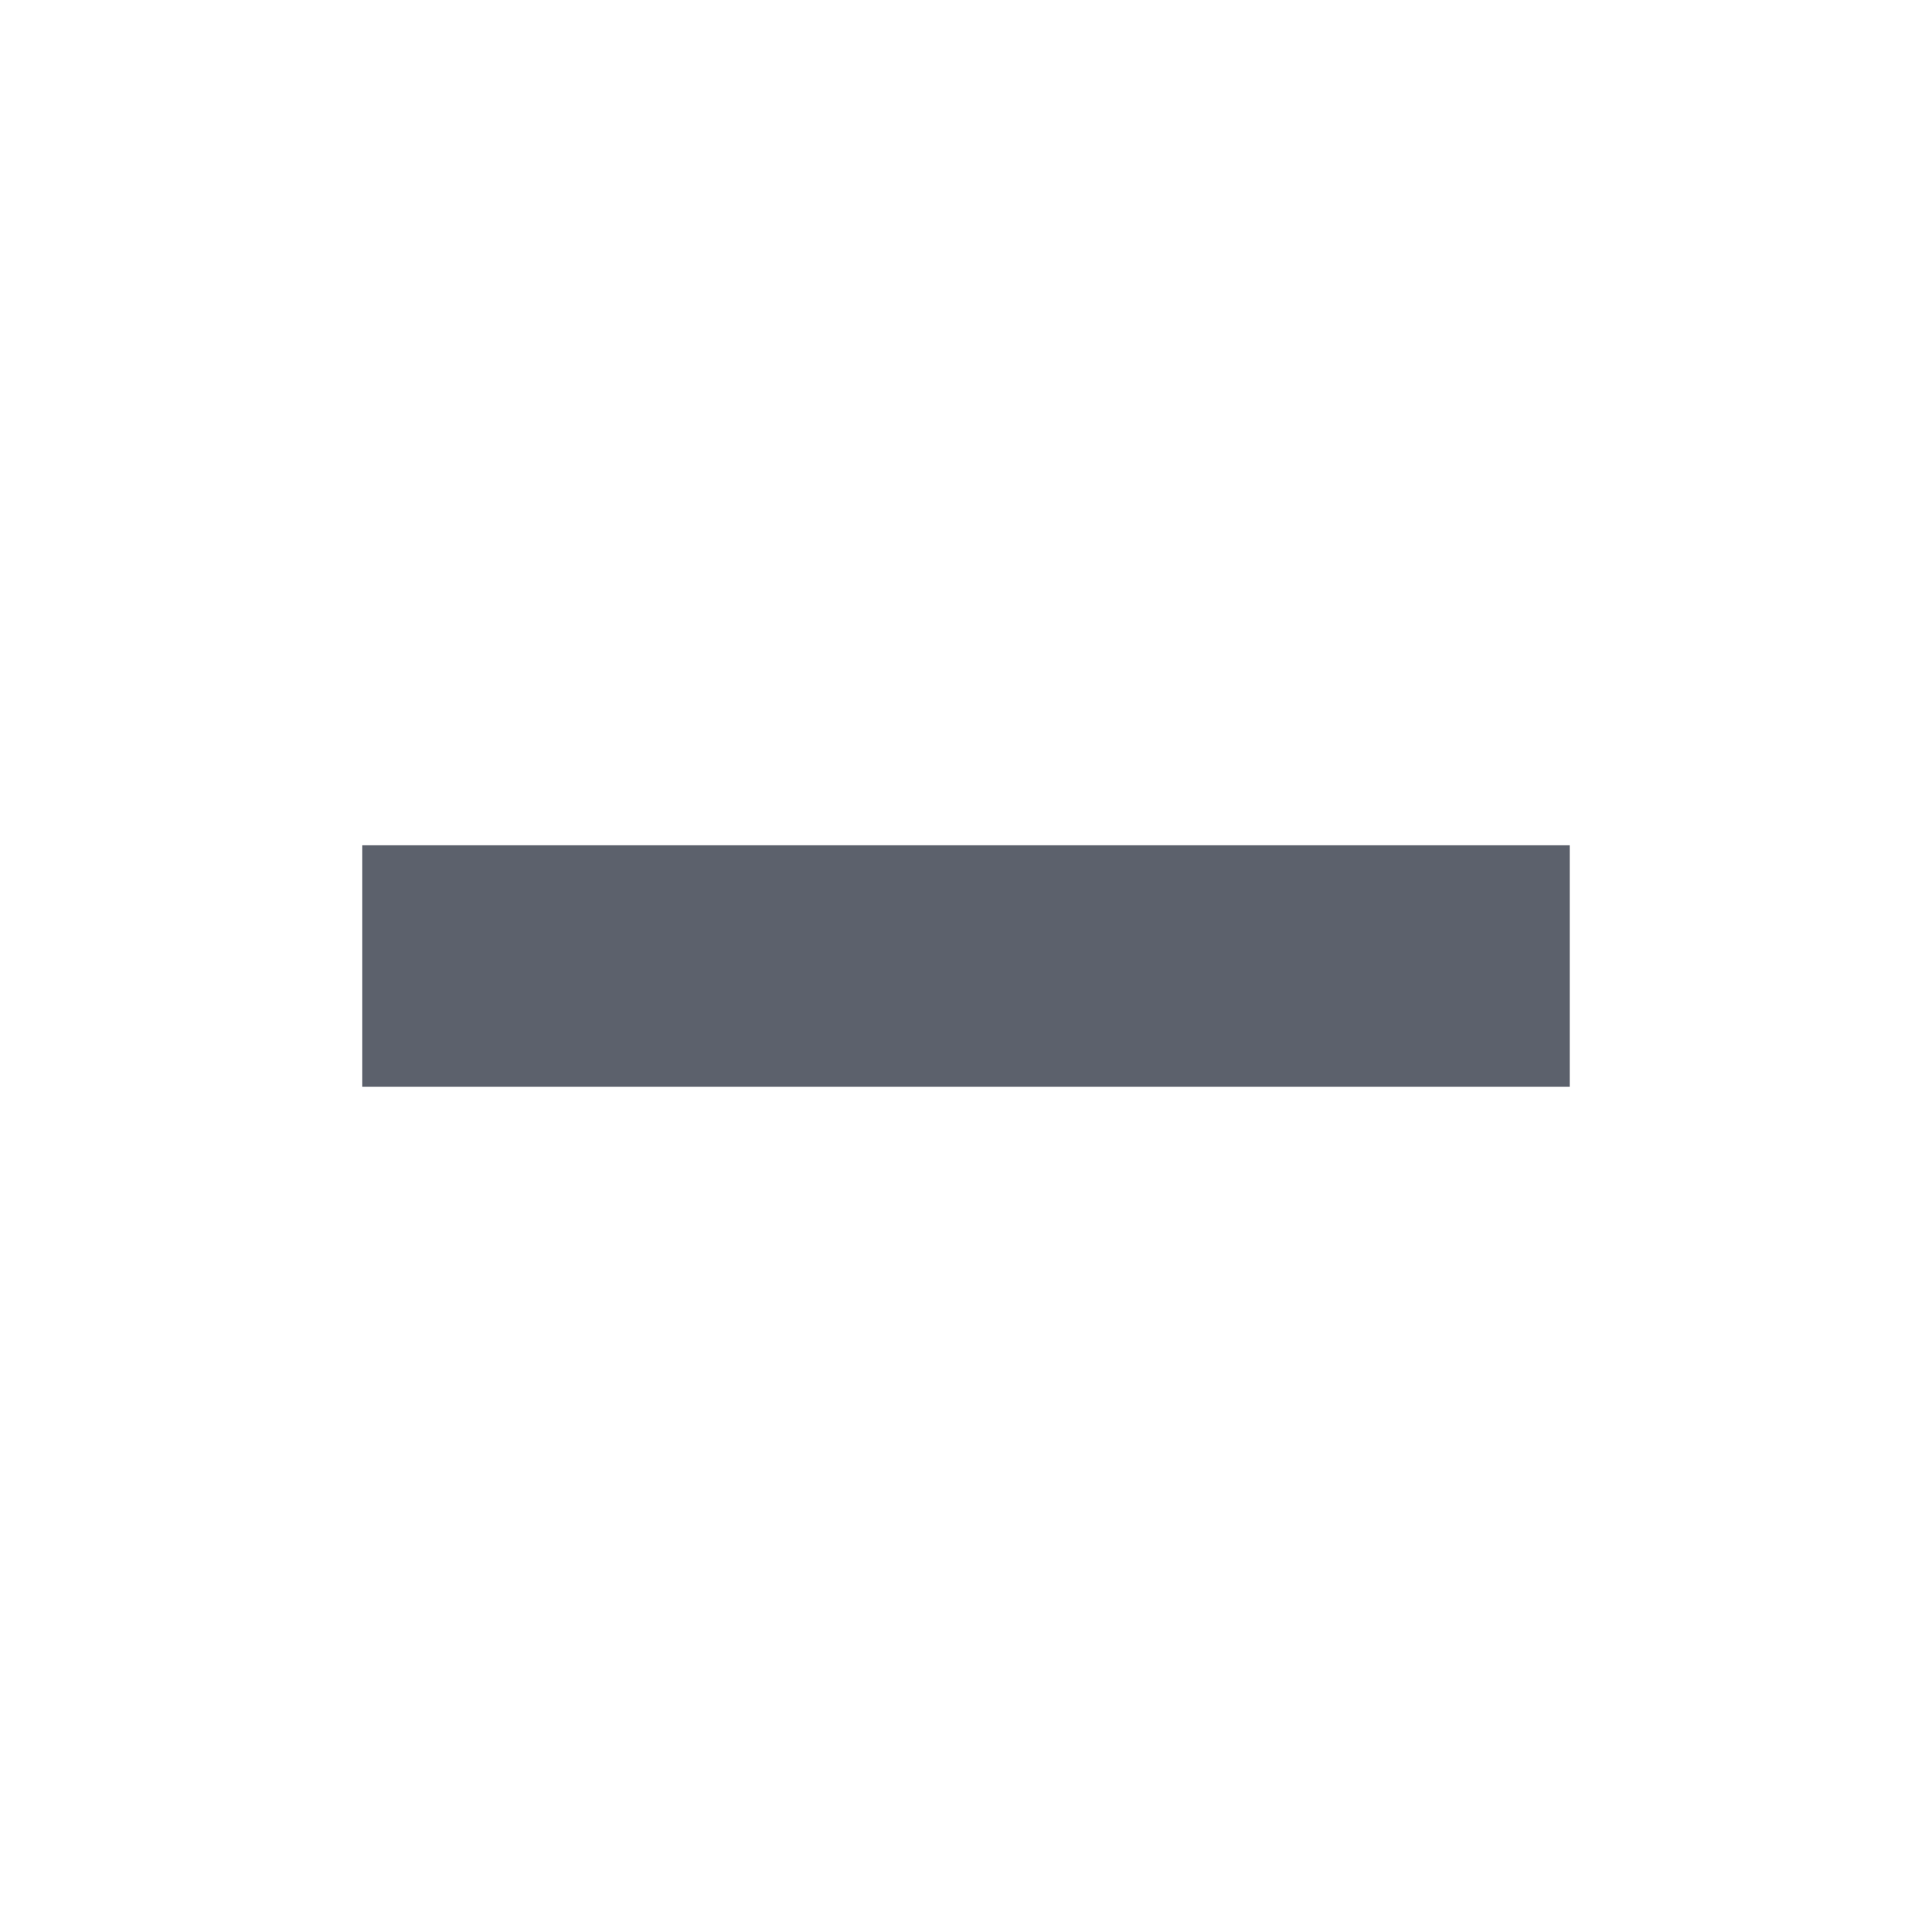
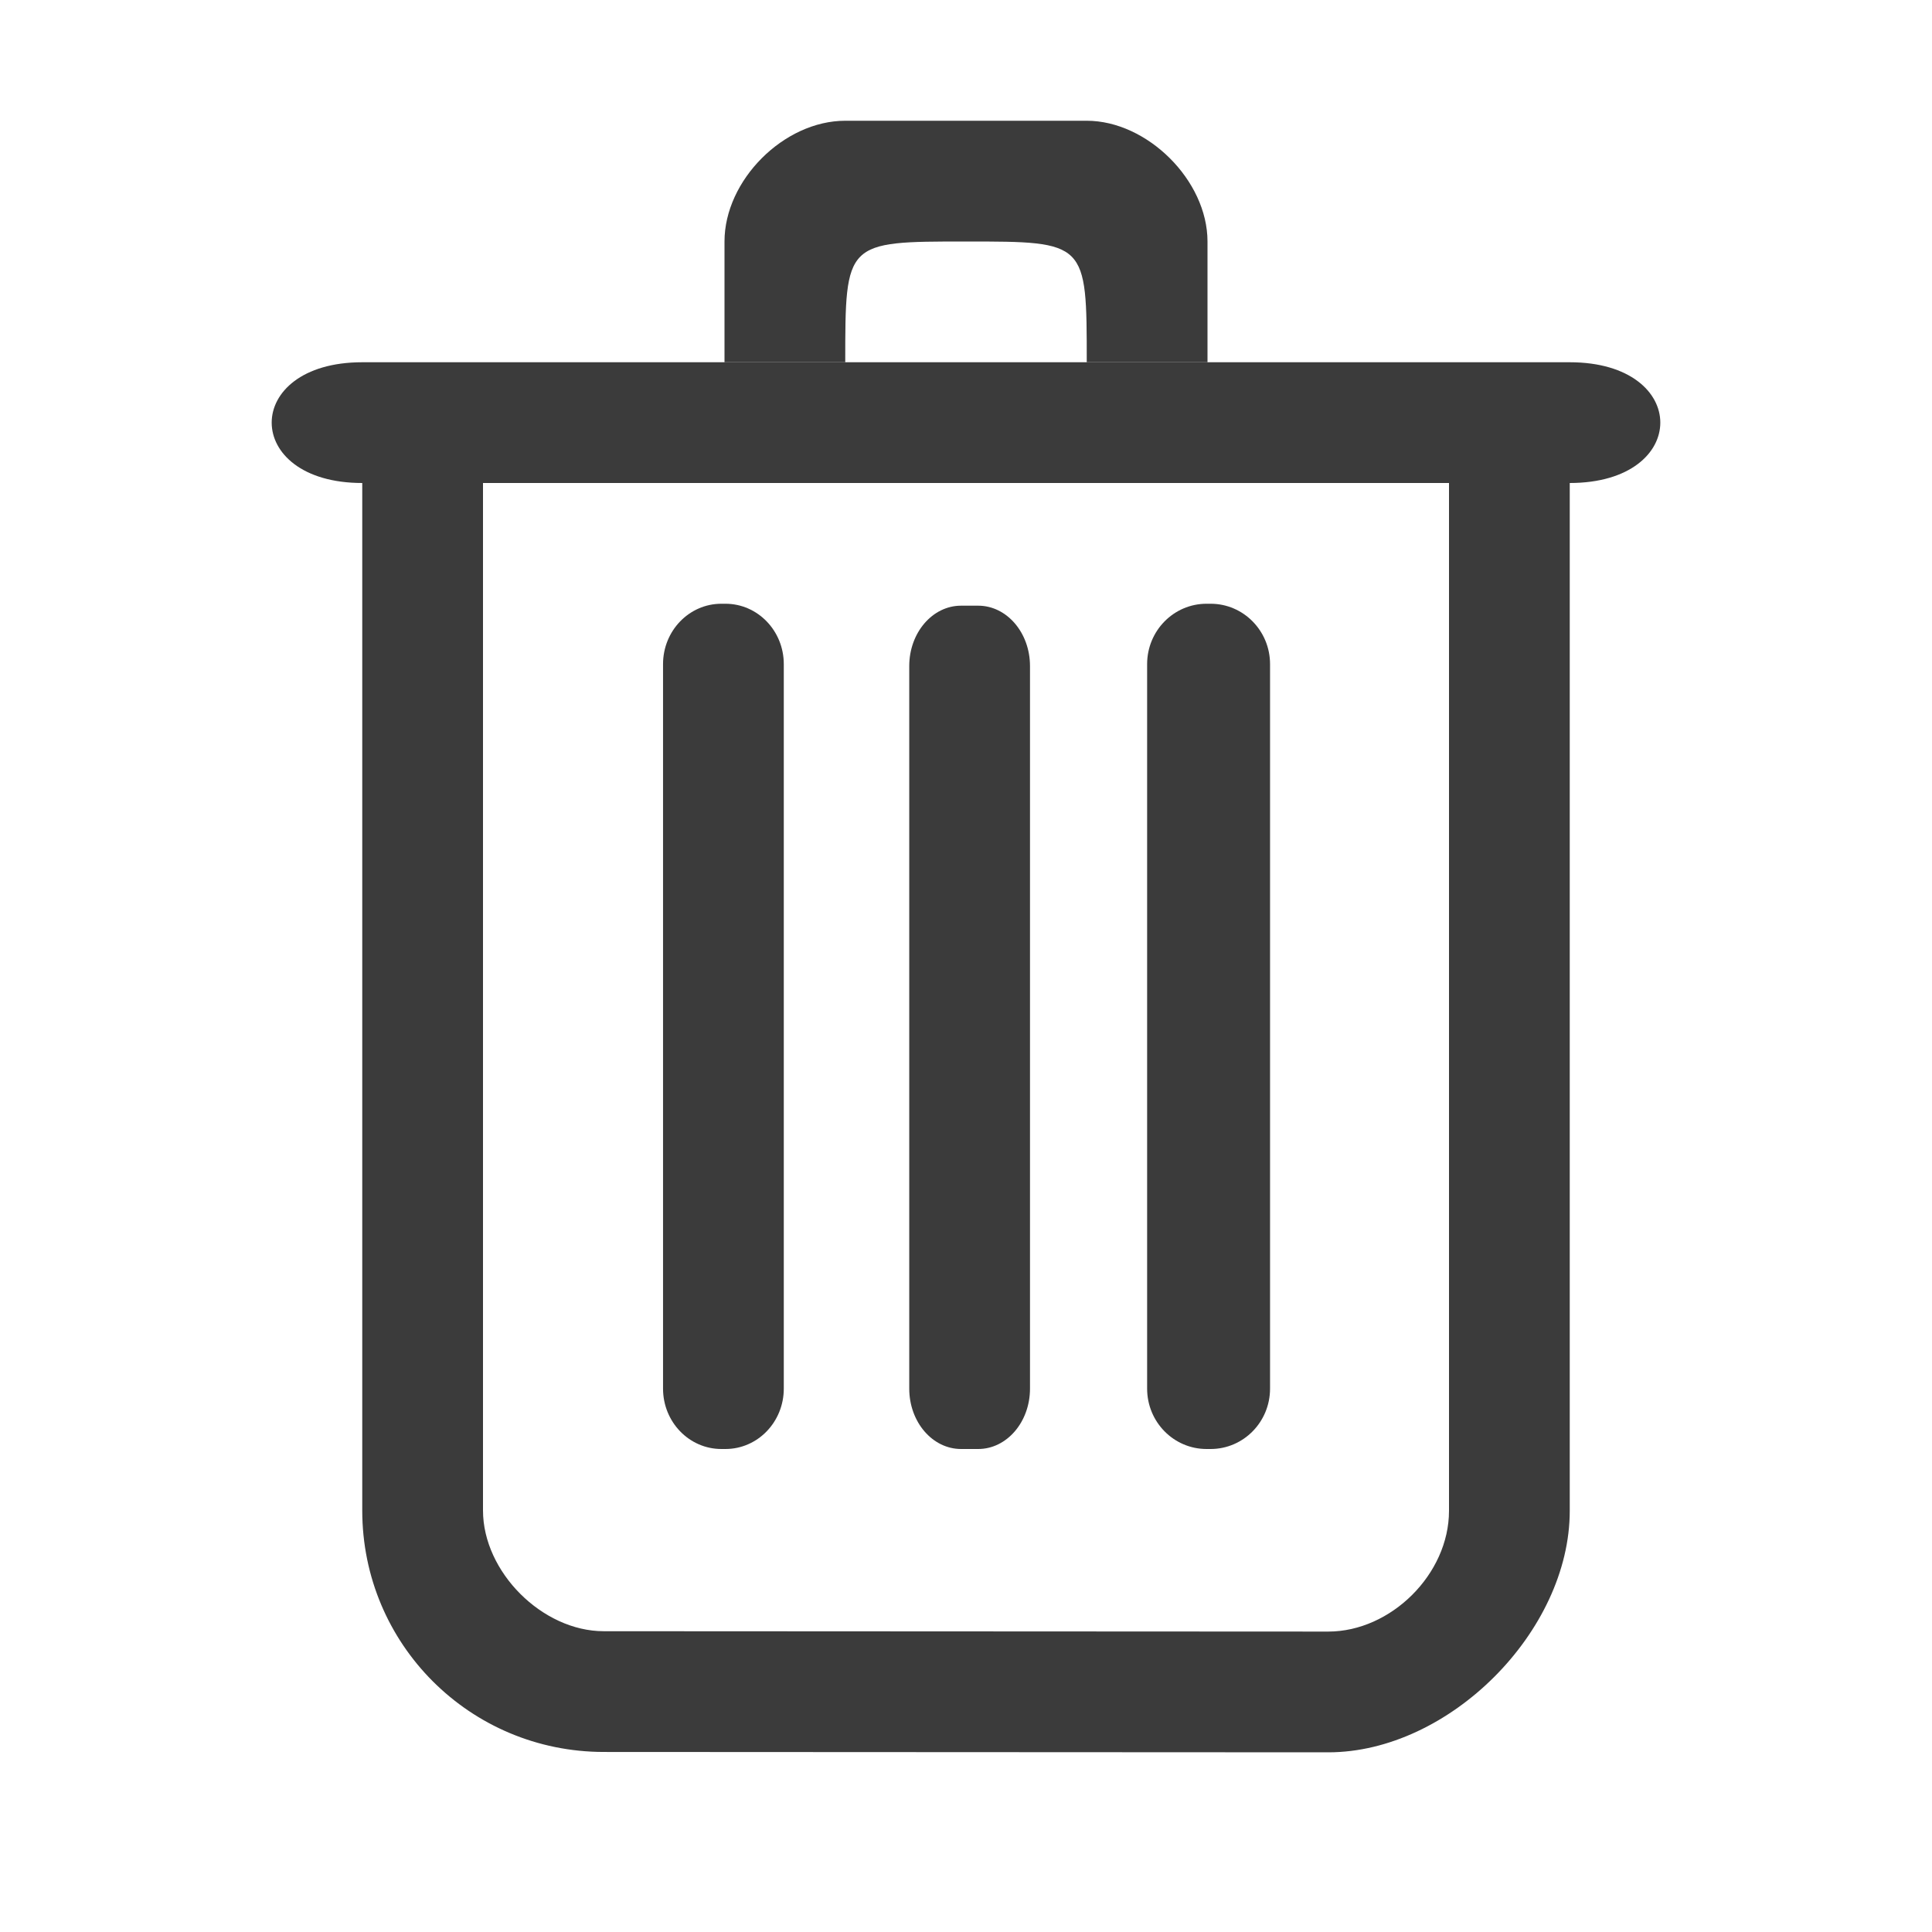
- <svg xmlns="http://www.w3.org/2000/svg" width="16" height="16" viewBox="0 0 16 16">
-   <defs>
-     <style id="current-color-scheme" type="text/css">
-    .ColorScheme-Text { color:#5c616c; } .ColorScheme-Highlight { color:#5294e2; }
-   </style>
+ <svg xmlns="http://www.w3.org/2000/svg" id="svg7384" version="1.1" height="16" width="16">
+   <defs id="defs7386">
+     <clipPath clipPathUnits="userSpaceOnUse" id="clipPath9475">
+       <rect style="opacity:1;fill:#135add;fill-opacity:1;stroke:none;stroke-width:0.2;stroke-linecap:round;stroke-linejoin:round;stroke-miterlimit:4;stroke-dasharray:none;stroke-opacity:1" id="rect9477" width="48" height="102" x="542" y="152" />
+     </clipPath>
  </defs>
-   <path style="fill:currentColor" class="ColorScheme-Text" d="M 3 7 L 3 9 L 13 9 L 13 7 L 3 7 z" />
+   <g transform="translate(-442,-176)" id="layer9" style="display:inline" />
+   <g transform="translate(-442,-176)" id="layer10" />
+   <g transform="translate(-442,-176)" id="layer11" />
+   <g transform="translate(-442,-176)" id="layer12" />
+   <g transform="translate(-442,-176)" id="layer13">
+     <path style="opacity:1;fill:#3b3b3b;fill-opacity:1;stroke:none;stroke-width:0.2;stroke-linecap:round;stroke-linejoin:round;stroke-miterlimit:4;stroke-dasharray:none;stroke-opacity:1" d="m 3,4 v 8.509 c 0,1.108 0.892,1.999 2,2 l 6,0.003 c 1,0 2,-1 2,-2 V 4 h -1 v 8.512 c 0,0.525 -0.482,1 -1,1 l -6,-0.003 c -0.509,0 -1,-0.491 -1,-1 V 4 Z" transform="translate(442,176)" id="rect9479" />
+     <path style="fill:#3b3b3b;fill-opacity:1;stroke:none;stroke-width:0.2;stroke-linecap:butt;stroke-linejoin:miter;stroke-miterlimit:4;stroke-dasharray:none;stroke-opacity:1" d="m 445,179 c -1,0 -1,1 0,1 h 10 c 1,0 1,-1 0,-1 z" id="path9482" />
+     <path style="fill:#3b3b3b;fill-opacity:1;stroke:none;stroke-width:0.1;stroke-linecap:butt;stroke-linejoin:miter;stroke-miterlimit:4;stroke-dasharray:none;stroke-opacity:1" d="m 448,179 v -1 c 0,-0.507 0.491,-1 1,-1 h 2 c 0.5,0 1,0.493 1,1 v 1 h -1 c 0,-1 0,-1 -1,-1 v 0 c -1,0 -1,0 -1,1 z" id="path9484" />
+     <rect style="opacity:1;fill:#3b3b3b;fill-opacity:1;stroke:none;stroke-width:0;stroke-linecap:round;stroke-linejoin:round;stroke-miterlimit:4;stroke-dasharray:none;stroke-opacity:1" id="rect9505" width="1" height="7" x="447.491" y="181" rx="0.483" ry="0.5" />
+     <rect ry="0.5" rx="0.429" y="181.016" x="449.53" height="6.984" width="1" id="rect9507" style="opacity:1;fill:#3b3b3b;fill-opacity:1;stroke:none;stroke-width:0;stroke-linecap:round;stroke-linejoin:round;stroke-miterlimit:4;stroke-dasharray:none;stroke-opacity:1" />
+     <rect style="opacity:1;fill:#3b3b3b;fill-opacity:1;stroke:none;stroke-width:0;stroke-linecap:round;stroke-linejoin:round;stroke-miterlimit:4;stroke-dasharray:none;stroke-opacity:1" id="rect9509" width="1.018" height="7" x="451.5" y="181" rx="0.492" ry="0.5" />
+   </g>
+   <g transform="translate(-442,-176)" id="layer14" />
+   <g transform="translate(-442,-176)" id="layer15" style="display:inline" />
</svg>
